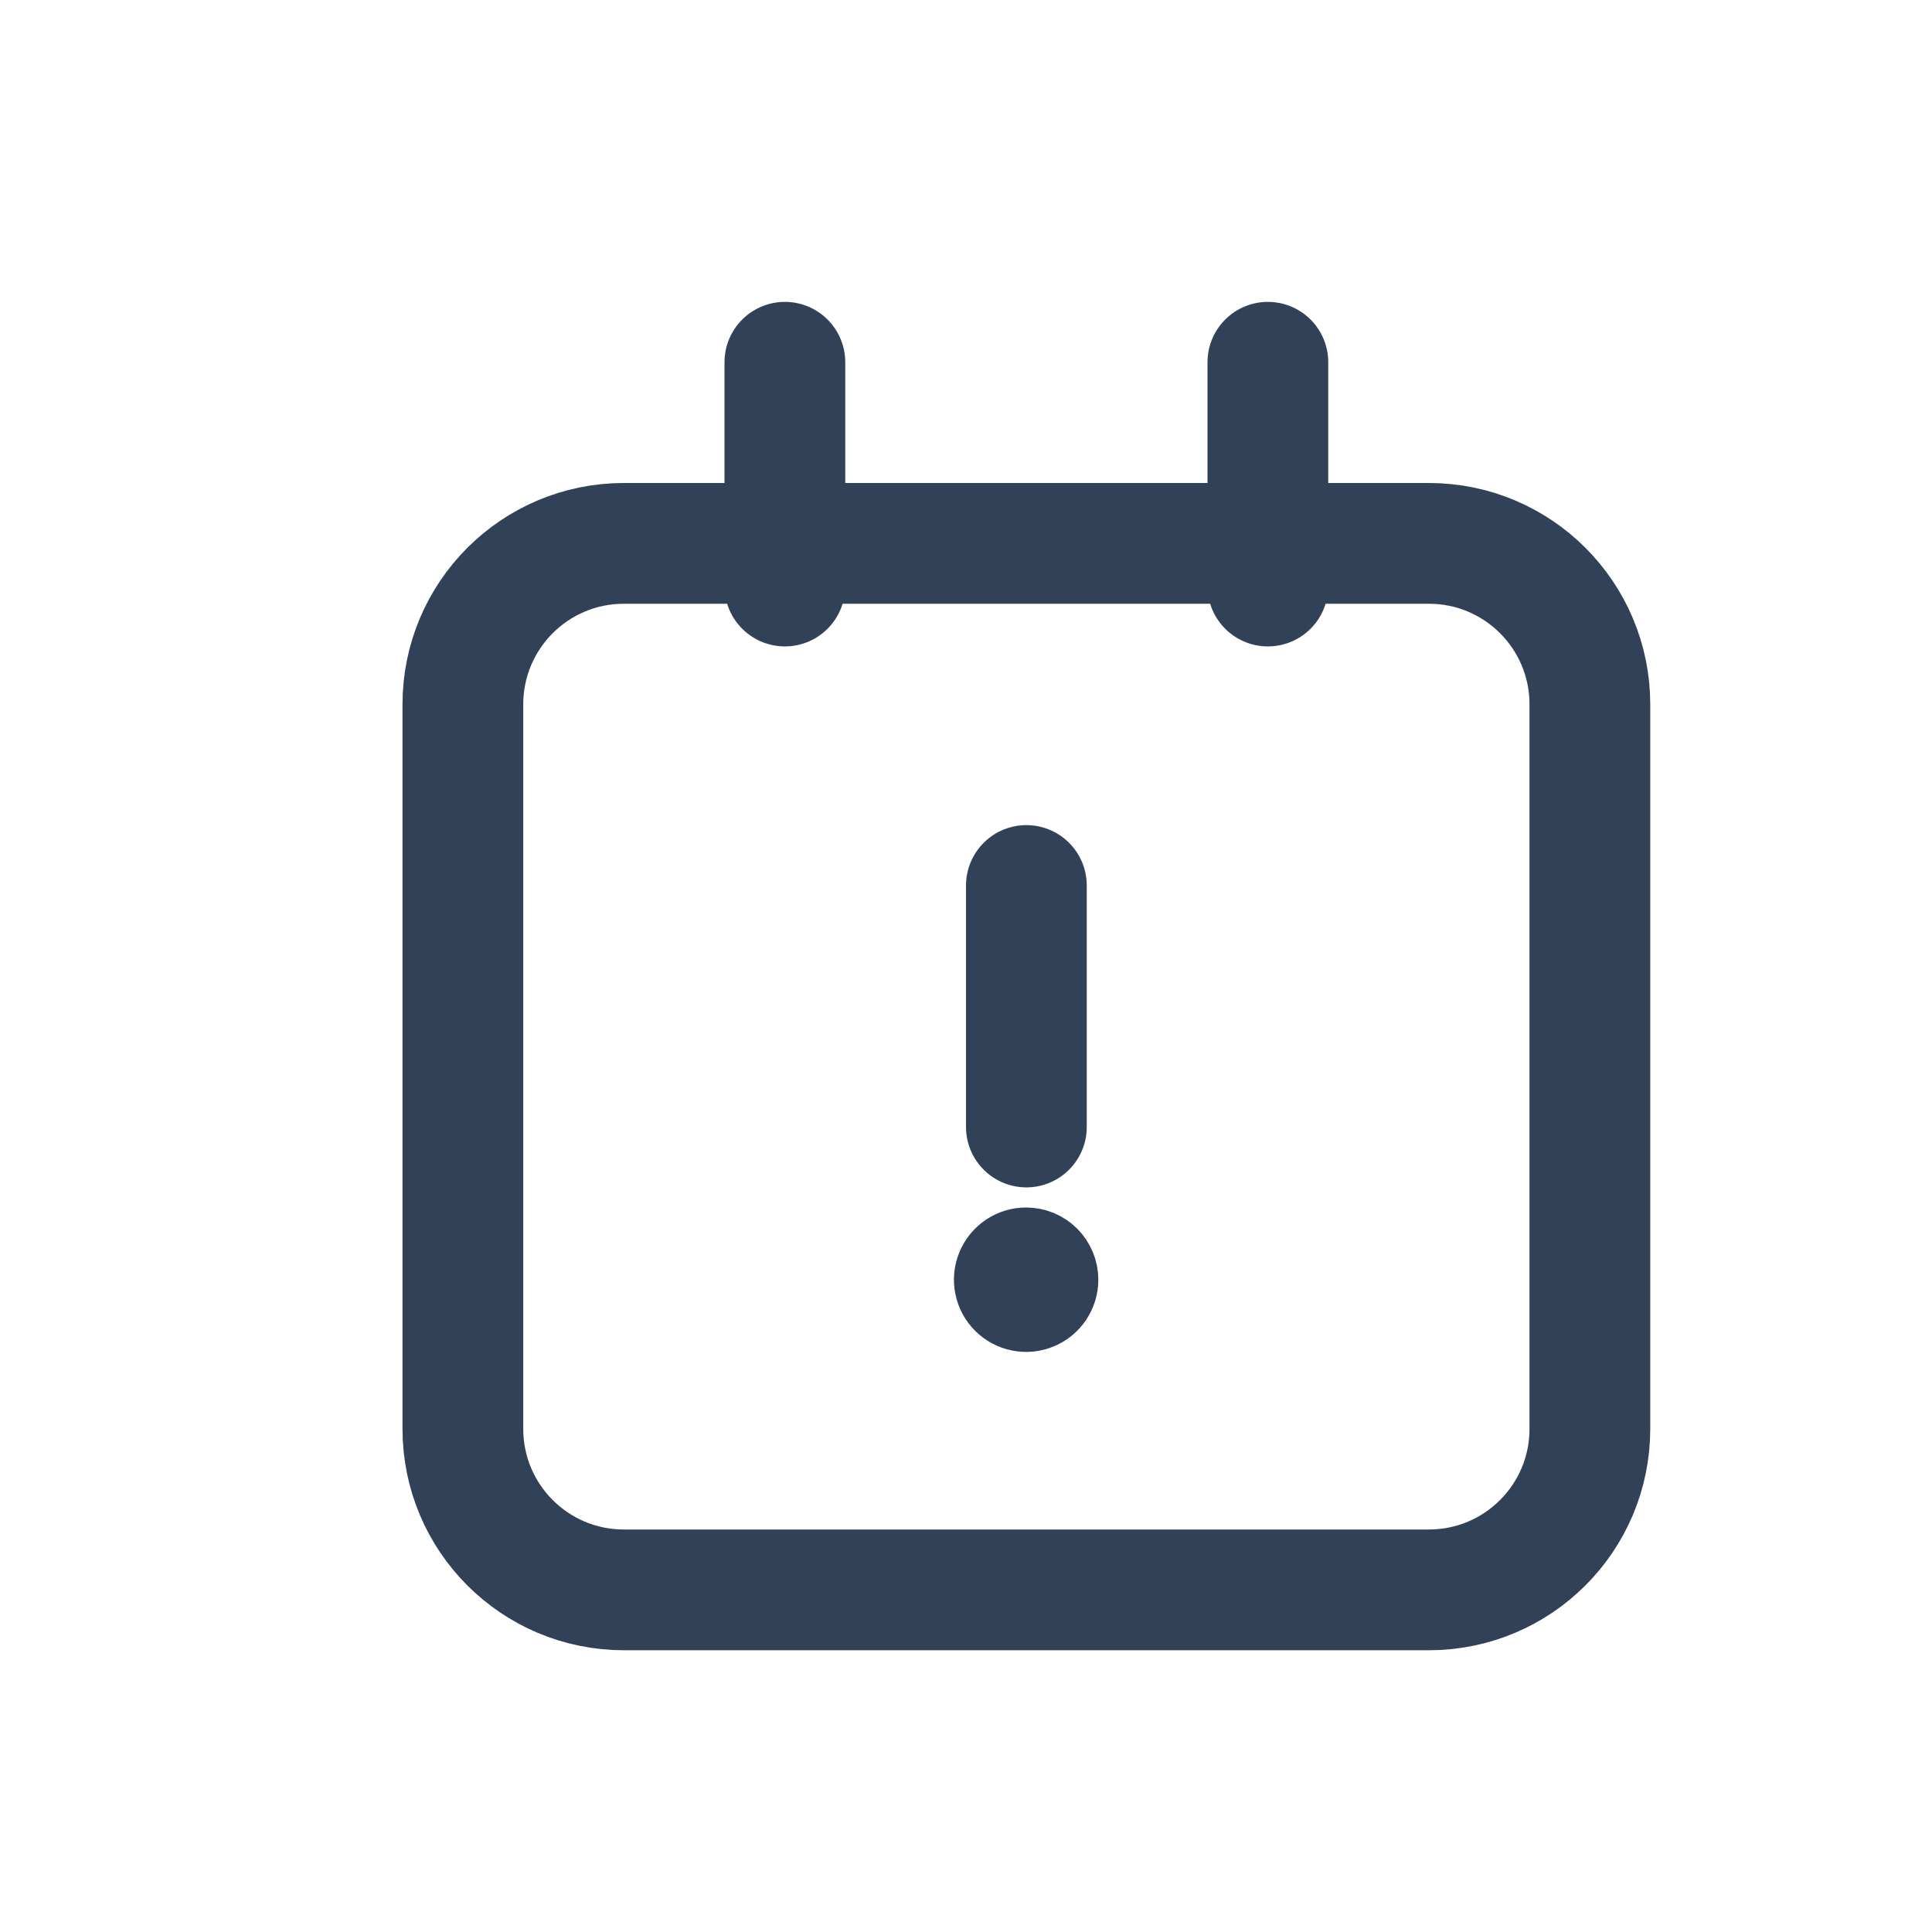
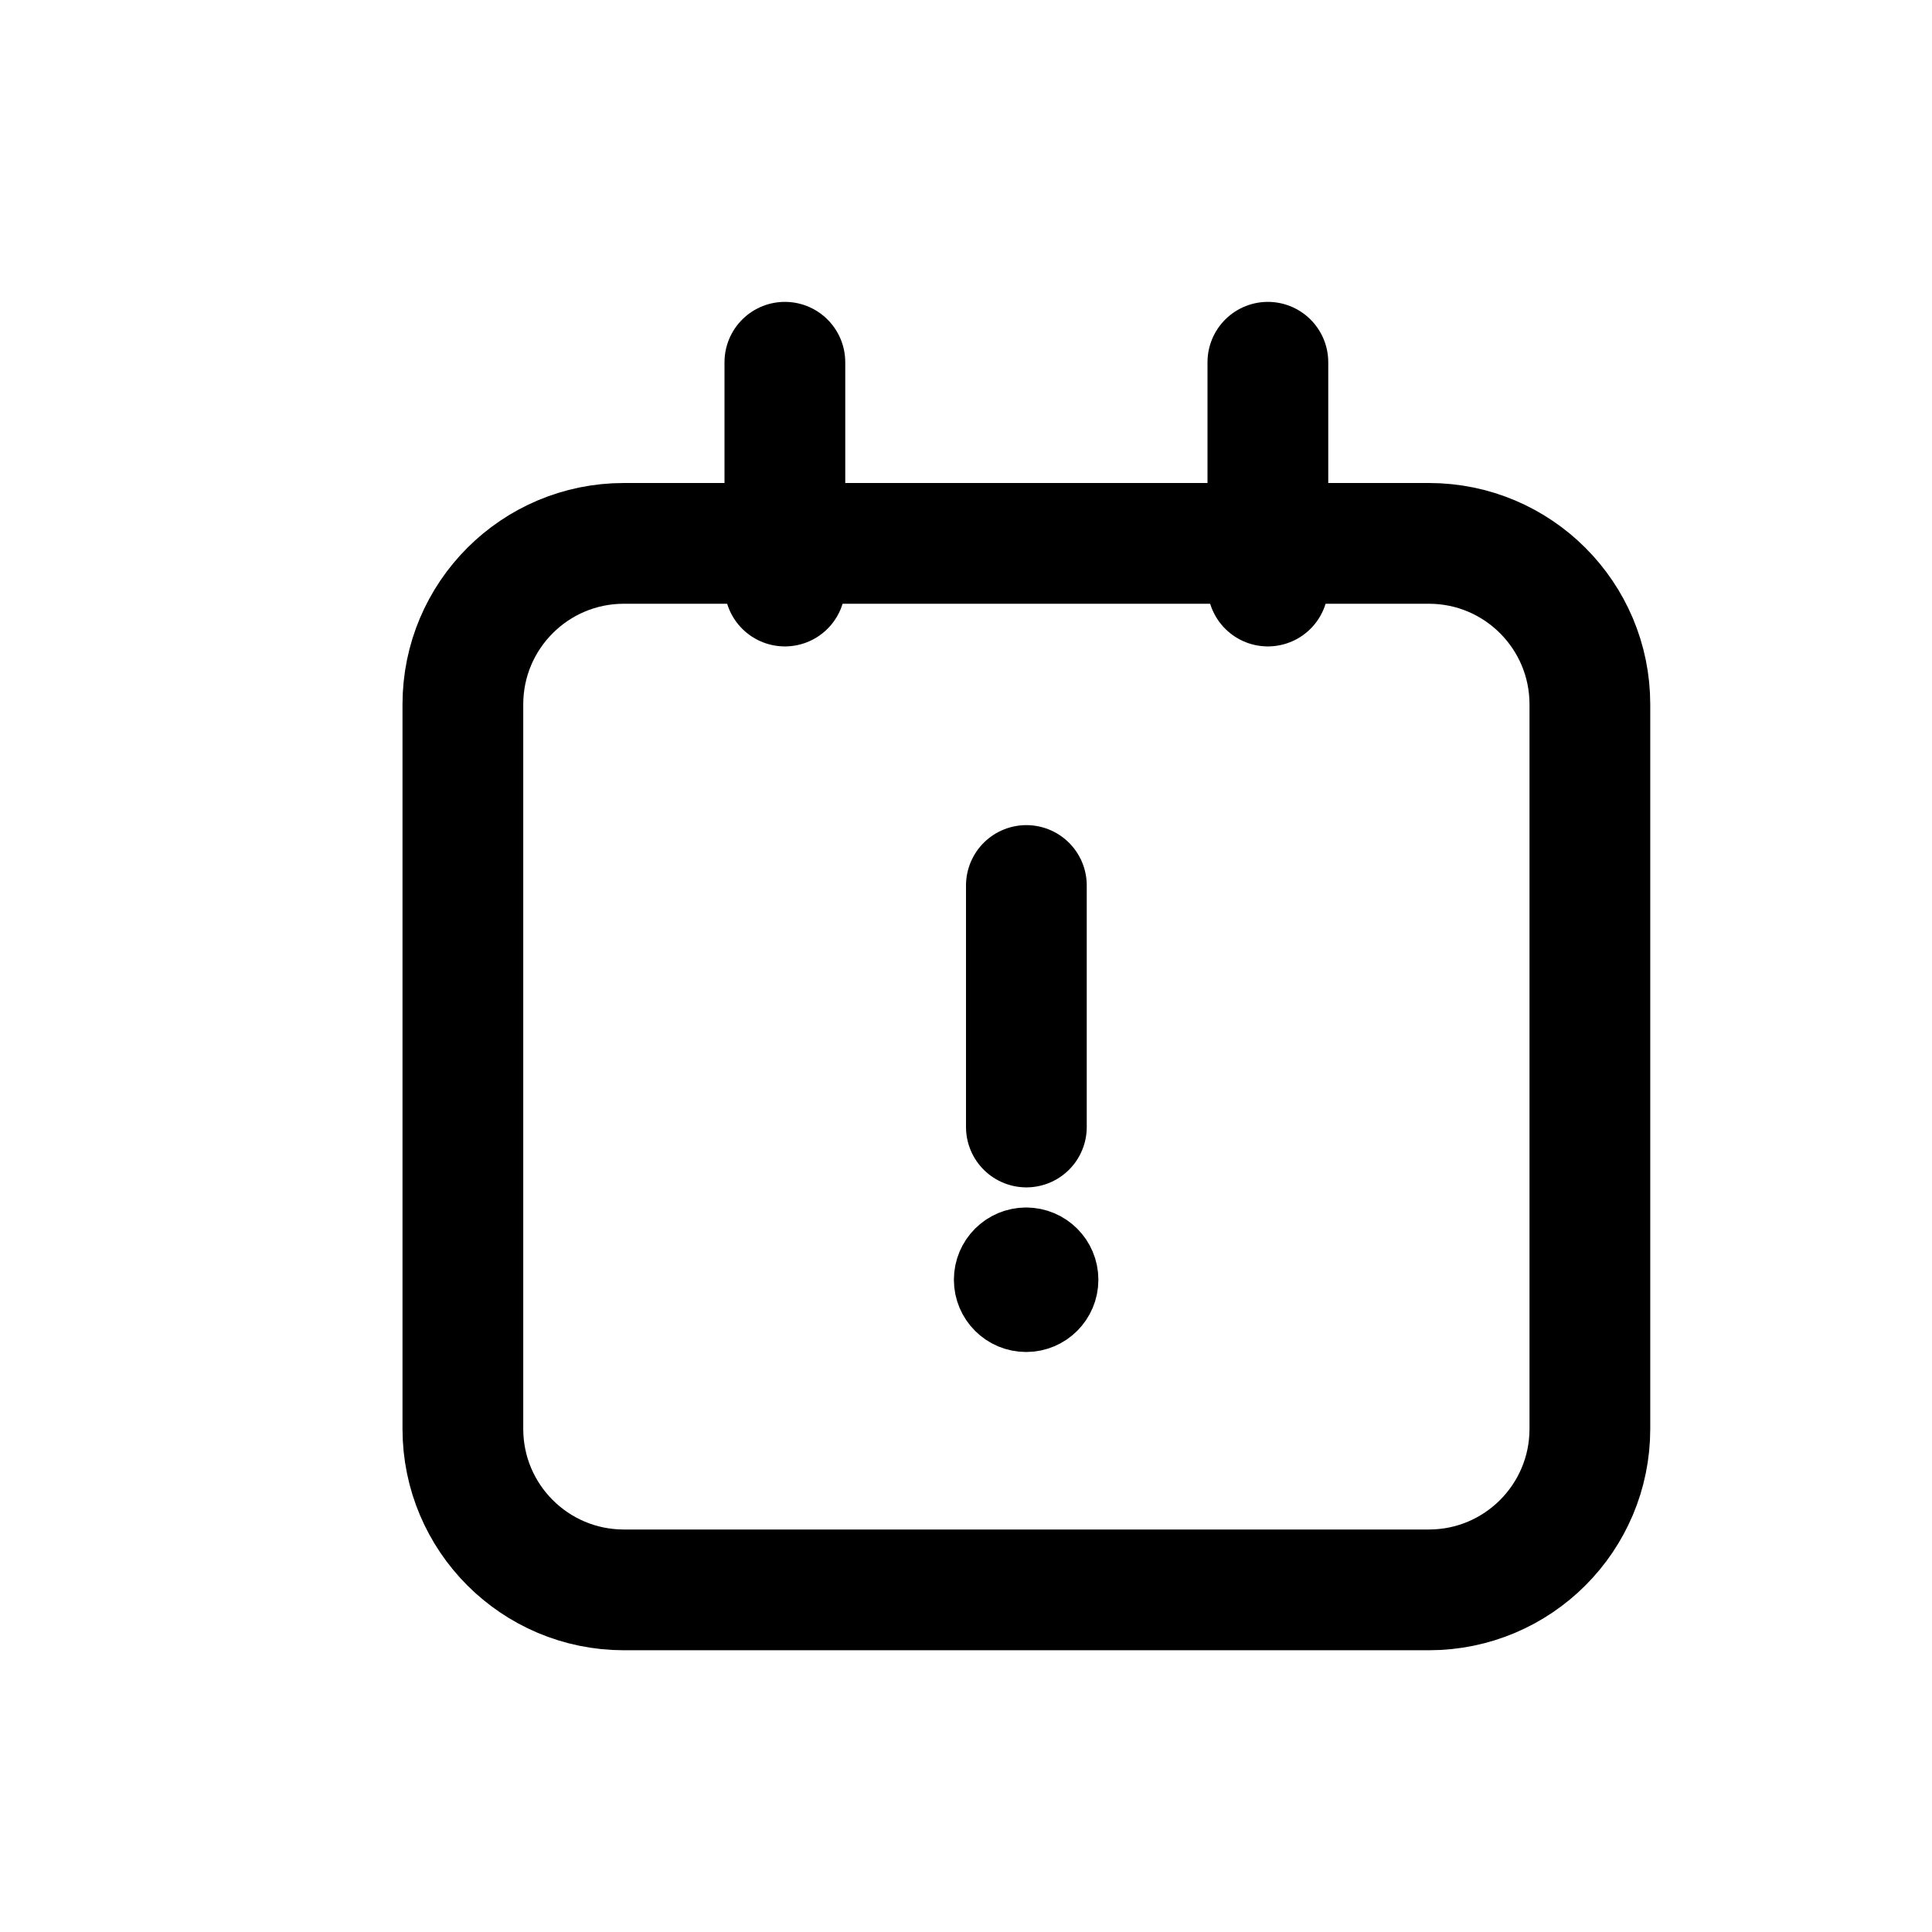
- <svg xmlns="http://www.w3.org/2000/svg" width="24" height="24" viewBox="0 0 24 24" fill="none">
-   <path d="M5.75 8.75C5.75 7.645 6.645 6.75 7.75 6.75H17.75C18.855 6.75 19.75 7.645 19.75 8.75V17.75C19.75 18.855 18.855 19.75 17.75 19.75H7.75C6.645 19.75 5.75 18.855 5.75 17.75V8.75Z" stroke="#314158" stroke-width="1.5" stroke-linejoin="round" />
-   <path d="M12.75 11L12.75 14" stroke="#314158" stroke-width="1.5" stroke-linecap="round" stroke-linejoin="round" />
-   <path d="M12.747 15.6C12.688 15.6 12.631 15.617 12.582 15.65C12.533 15.683 12.495 15.729 12.473 15.783C12.45 15.838 12.444 15.897 12.456 15.955C12.467 16.012 12.495 16.065 12.537 16.107C12.579 16.148 12.631 16.177 12.689 16.188C12.747 16.2 12.806 16.194 12.861 16.171C12.915 16.149 12.961 16.111 12.994 16.062C13.026 16.013 13.044 15.956 13.044 15.897C13.044 15.818 13.012 15.743 12.957 15.687C12.901 15.631 12.826 15.6 12.747 15.6" stroke="#314158" stroke-width="1.2" stroke-linecap="round" stroke-linejoin="round" />
-   <path d="M9.75 4.5V7.28" stroke="#314158" stroke-width="1.5" stroke-linecap="round" />
-   <path d="M15.75 4.5V7.28" stroke="#314158" stroke-width="1.5" stroke-linecap="round" />
+ <svg fill="none" viewBox="0 0 24 24">
+   <path stroke="currentColor" stroke-linejoin="round" stroke-width="1.5" d="M5.75 8.75a2 2 0 0 1 2-2h10a2 2 0 0 1 2 2v9a2 2 0 0 1-2 2h-10a2 2 0 0 1-2-2z" />
+   <path stroke="currentColor" stroke-linecap="round" stroke-linejoin="round" stroke-width="1.5" d="M12.75 11v3" />
+   <path stroke="currentColor" stroke-linecap="round" stroke-linejoin="round" stroke-width="1.2" d="M12.747 15.6a.297.297 0 1 0 0 .595.297.297 0 0 0 0-.595" />
+   <path stroke="currentColor" stroke-linecap="round" stroke-width="1.5" d="M9.75 4.5v2.78M15.75 4.5v2.78" />
</svg>
